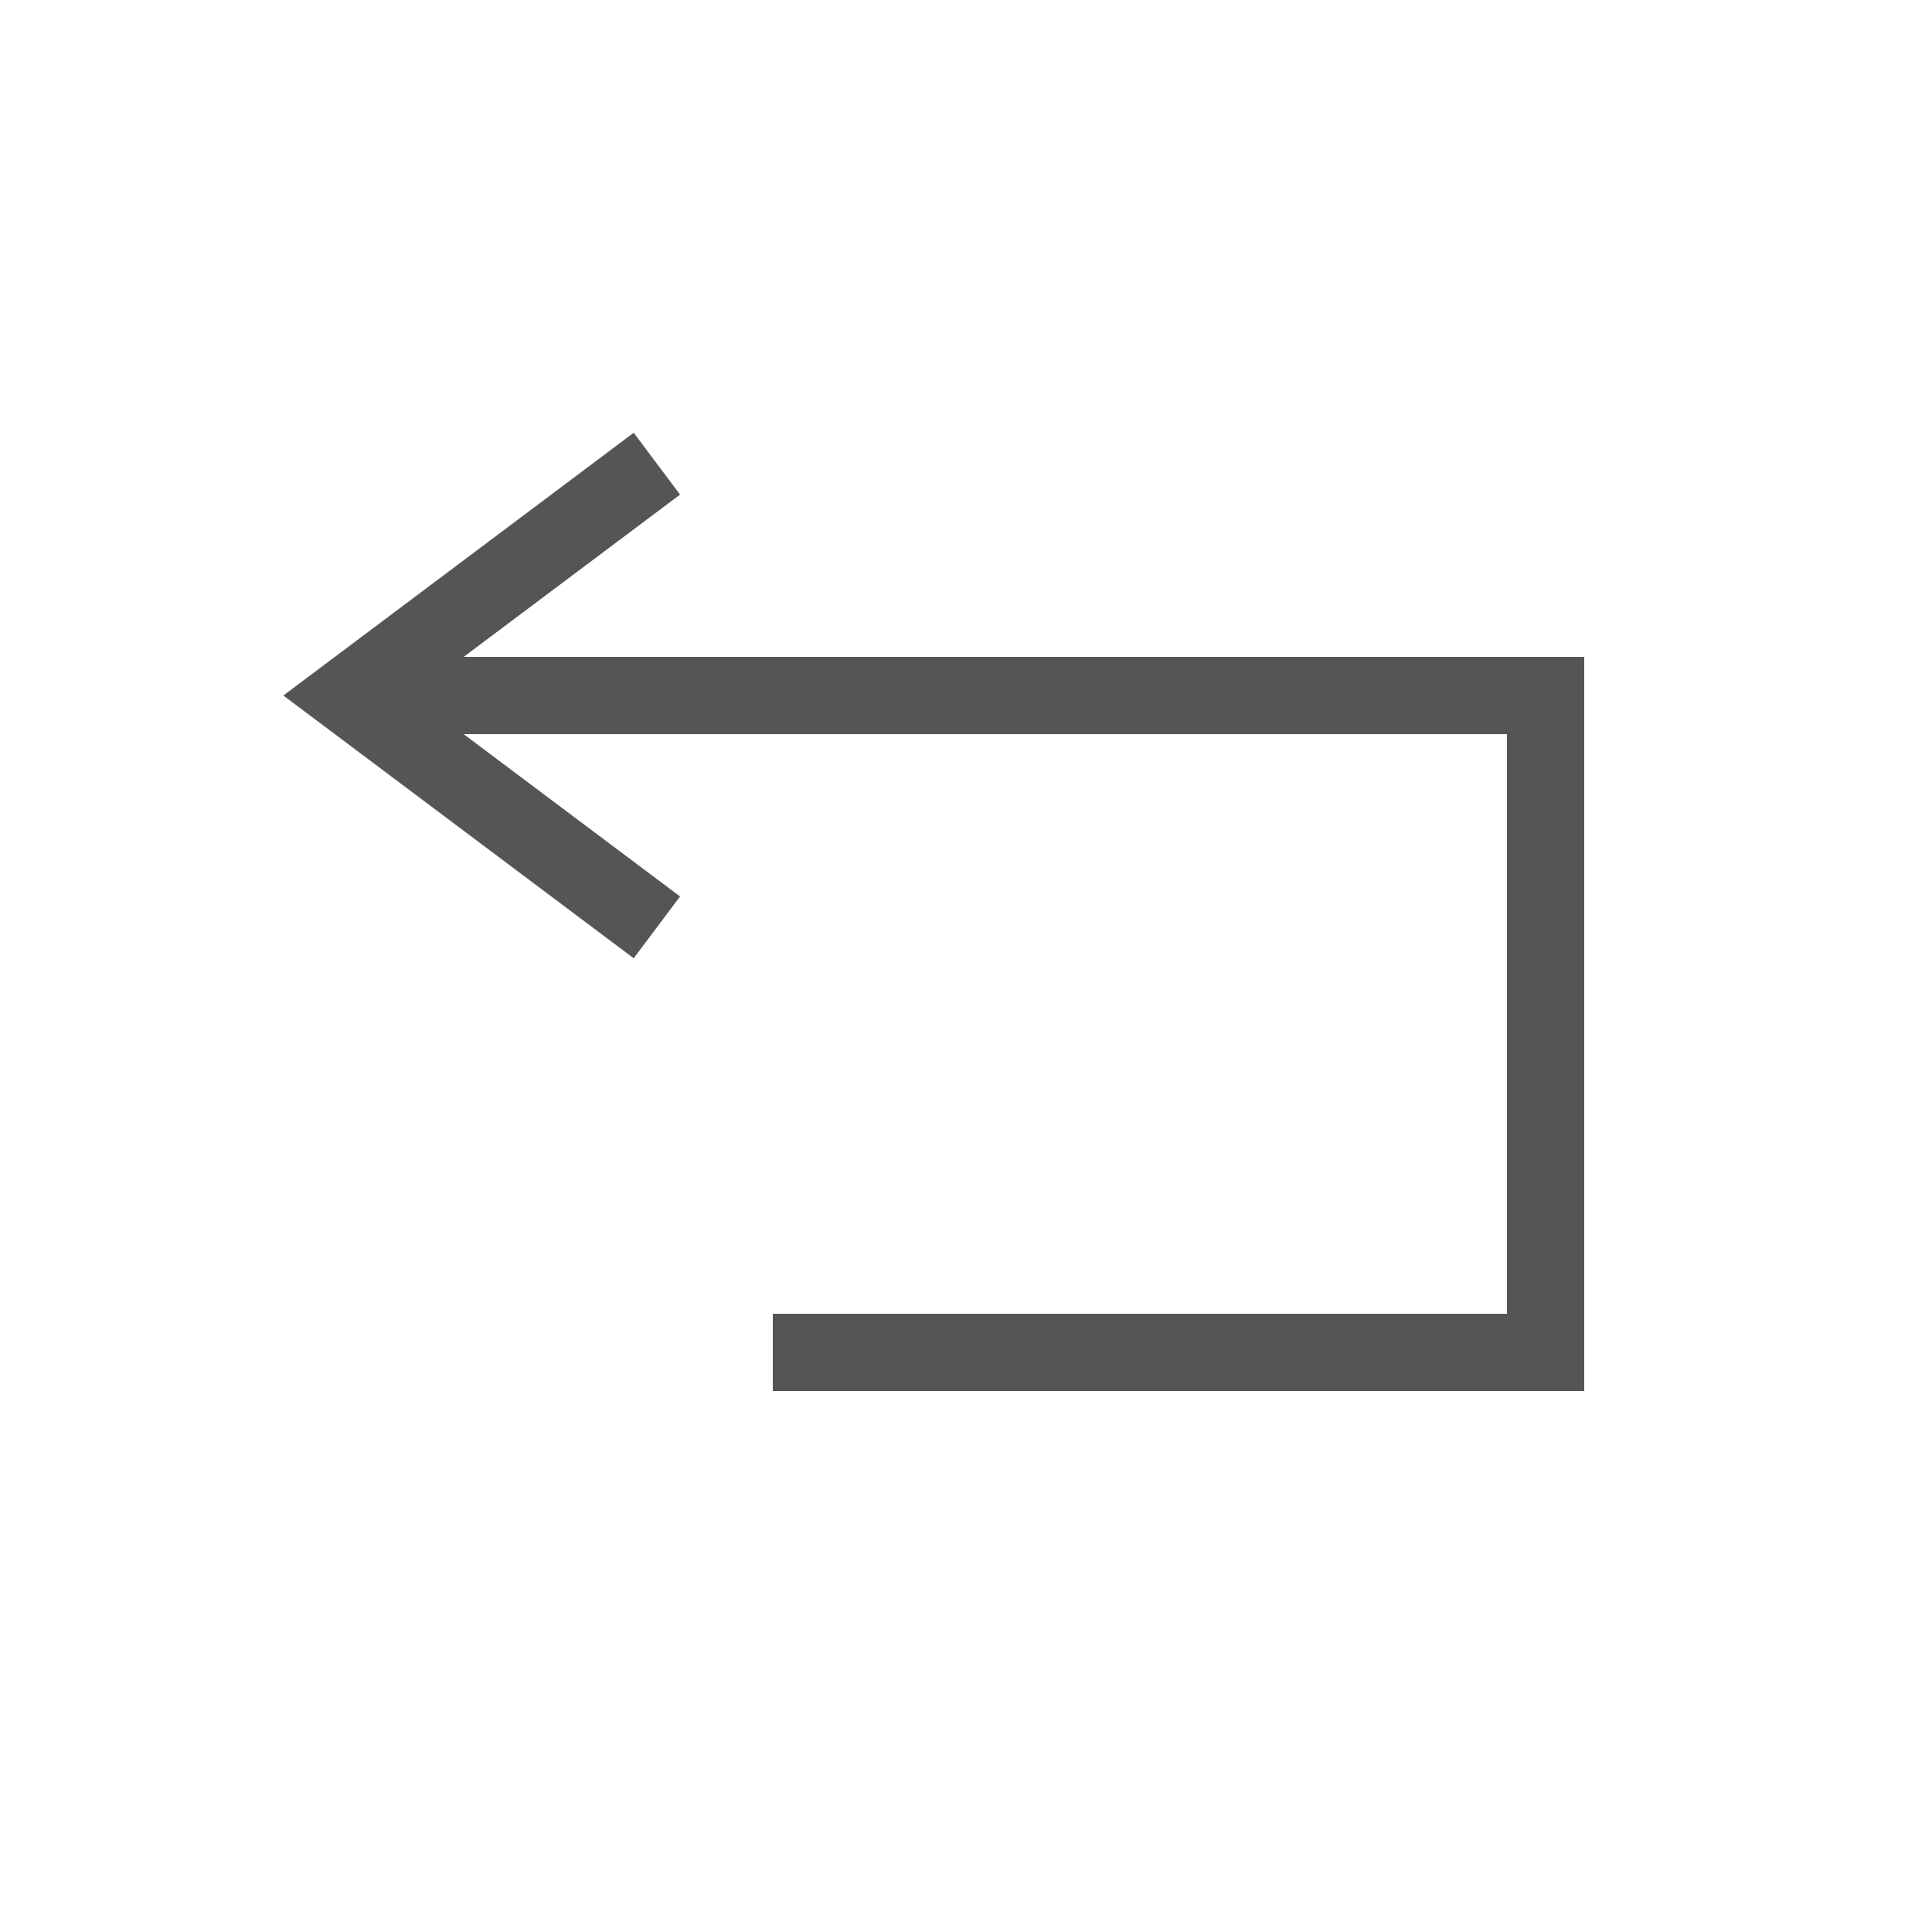
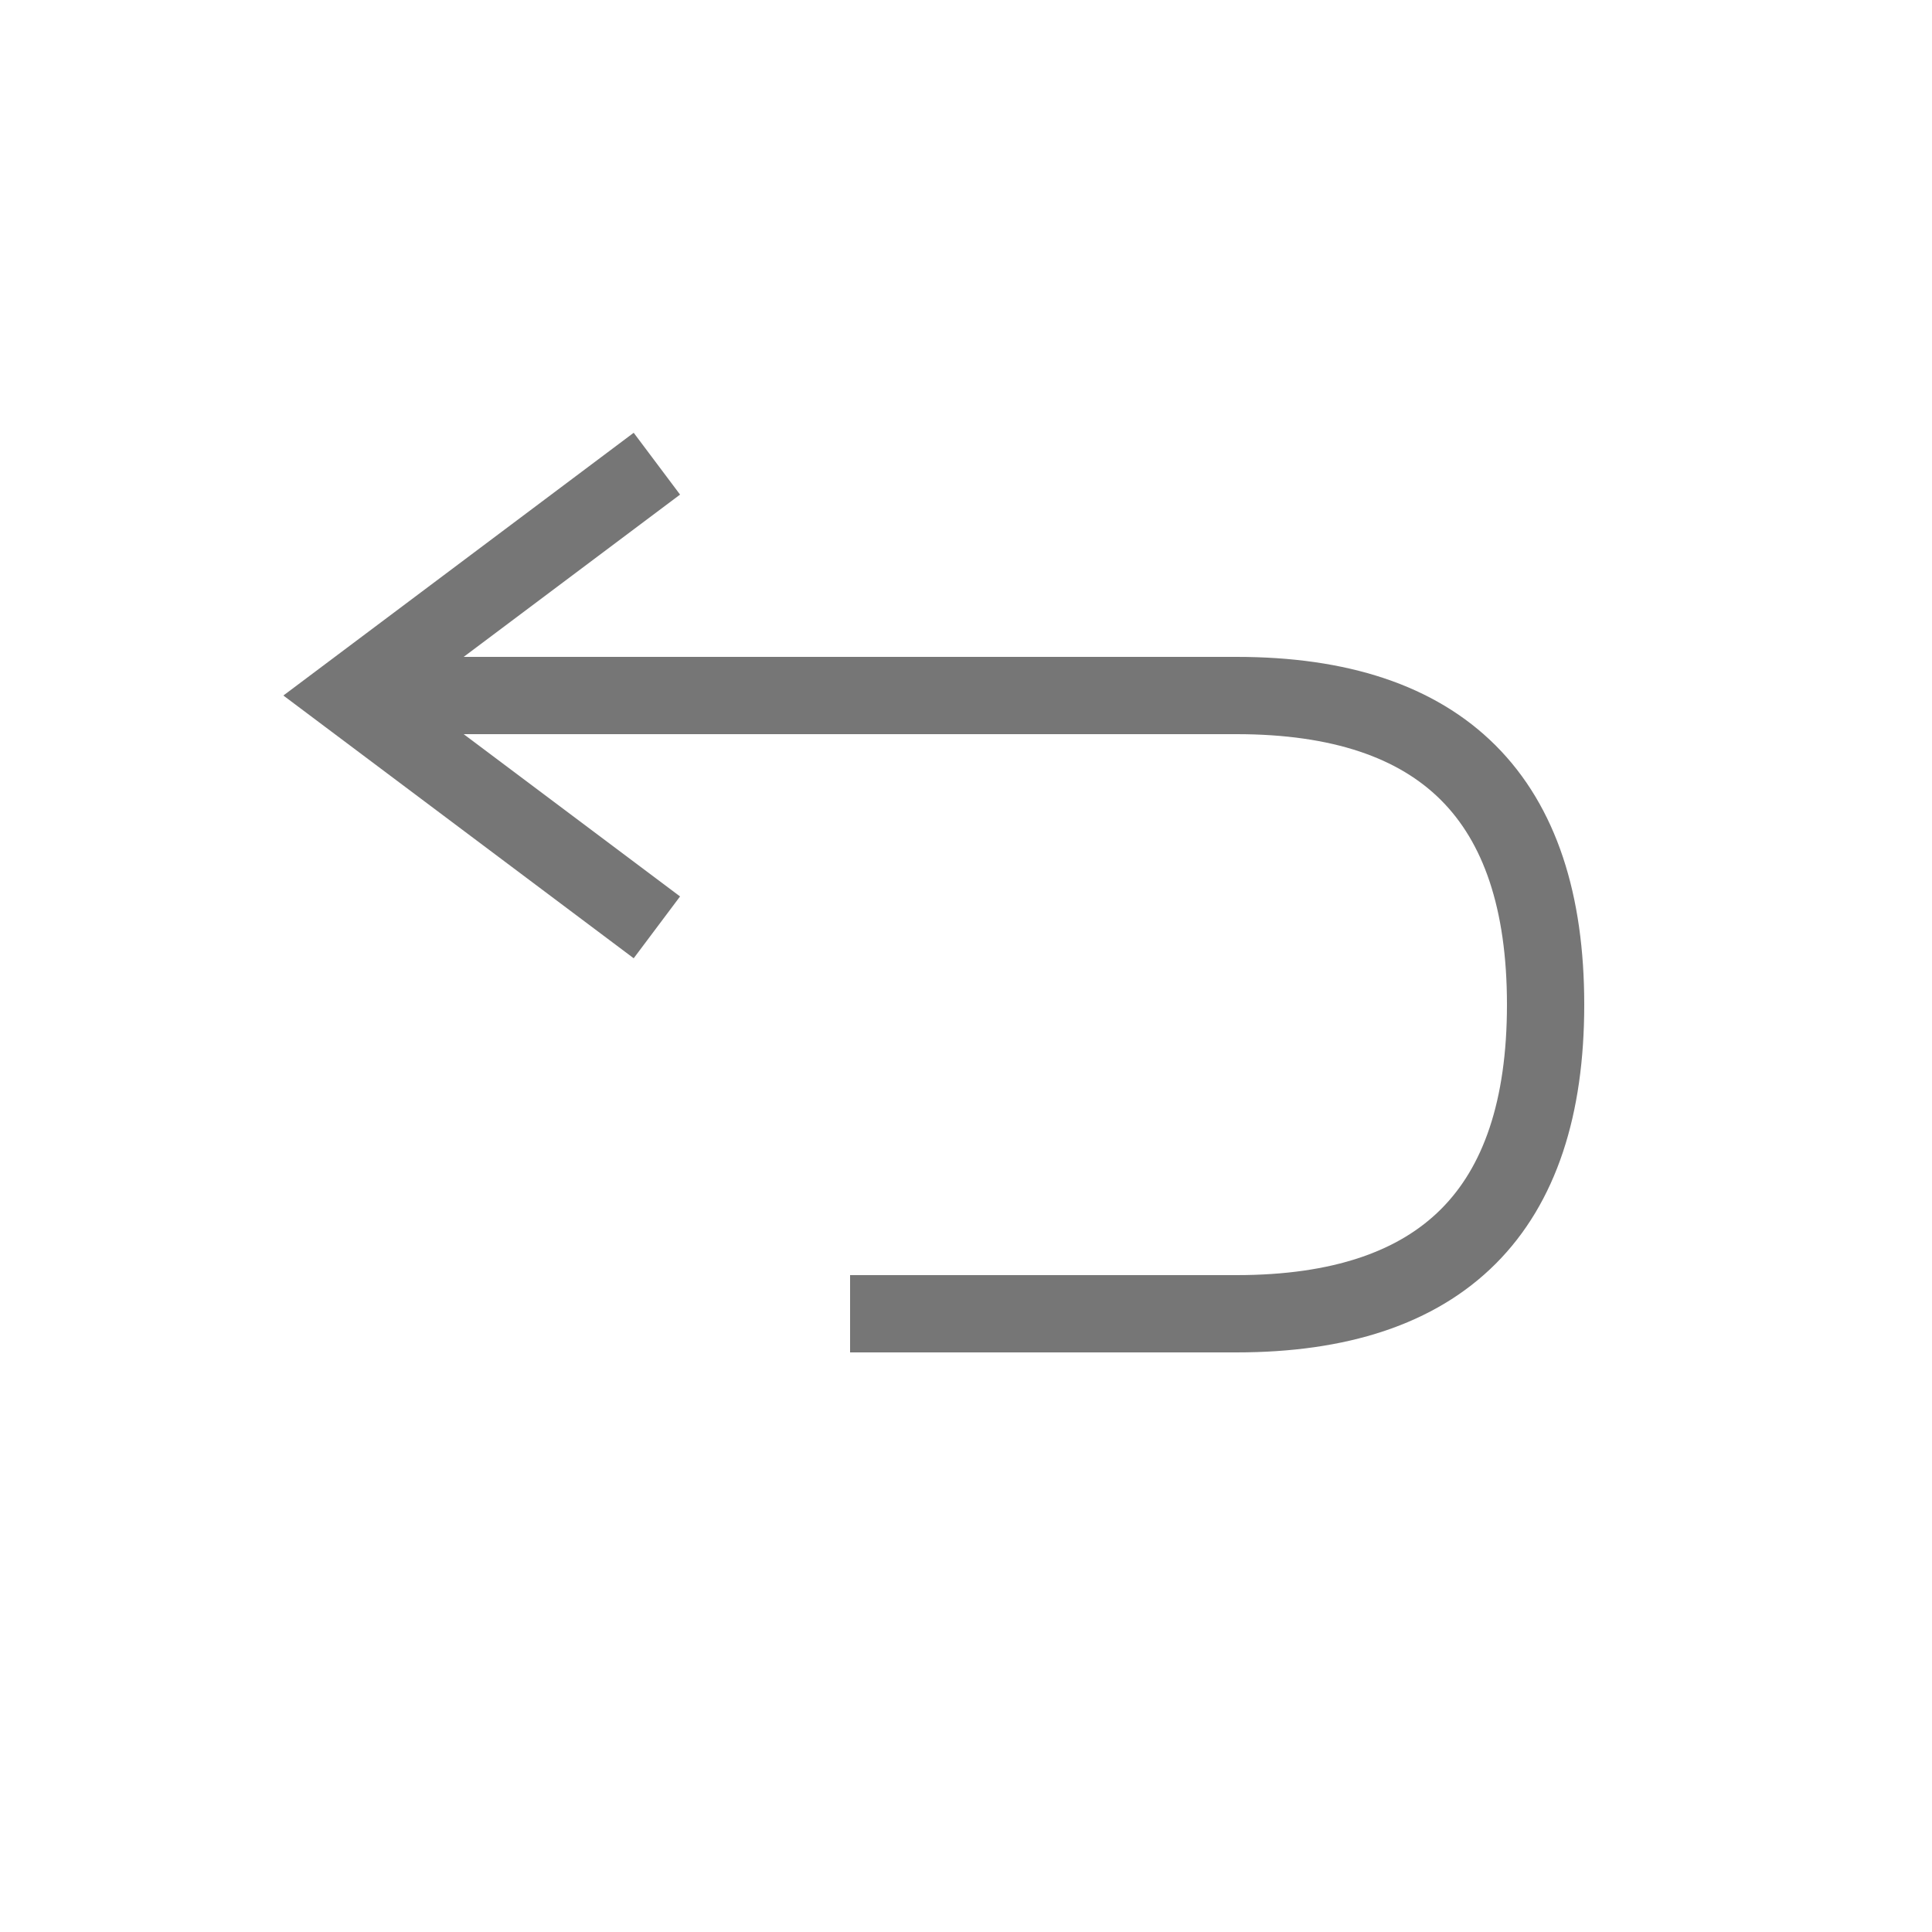
<svg xmlns="http://www.w3.org/2000/svg" width="50" height="50" version="1.1">
-   <g stroke-width="2" stroke="#555555" fill="none">
-     <path d="M 10 18 40 18 40 35 20 35 " />
+   <g stroke-width="2" stroke="#767676" fill="none">
+     <path d="M 10 18 L 32 18 Q 40 18 40 26 Q 40 34 32 34 L 22 34 " />
    <path d="M 17 12 9 18 17 24" />
  </g>
</svg>
